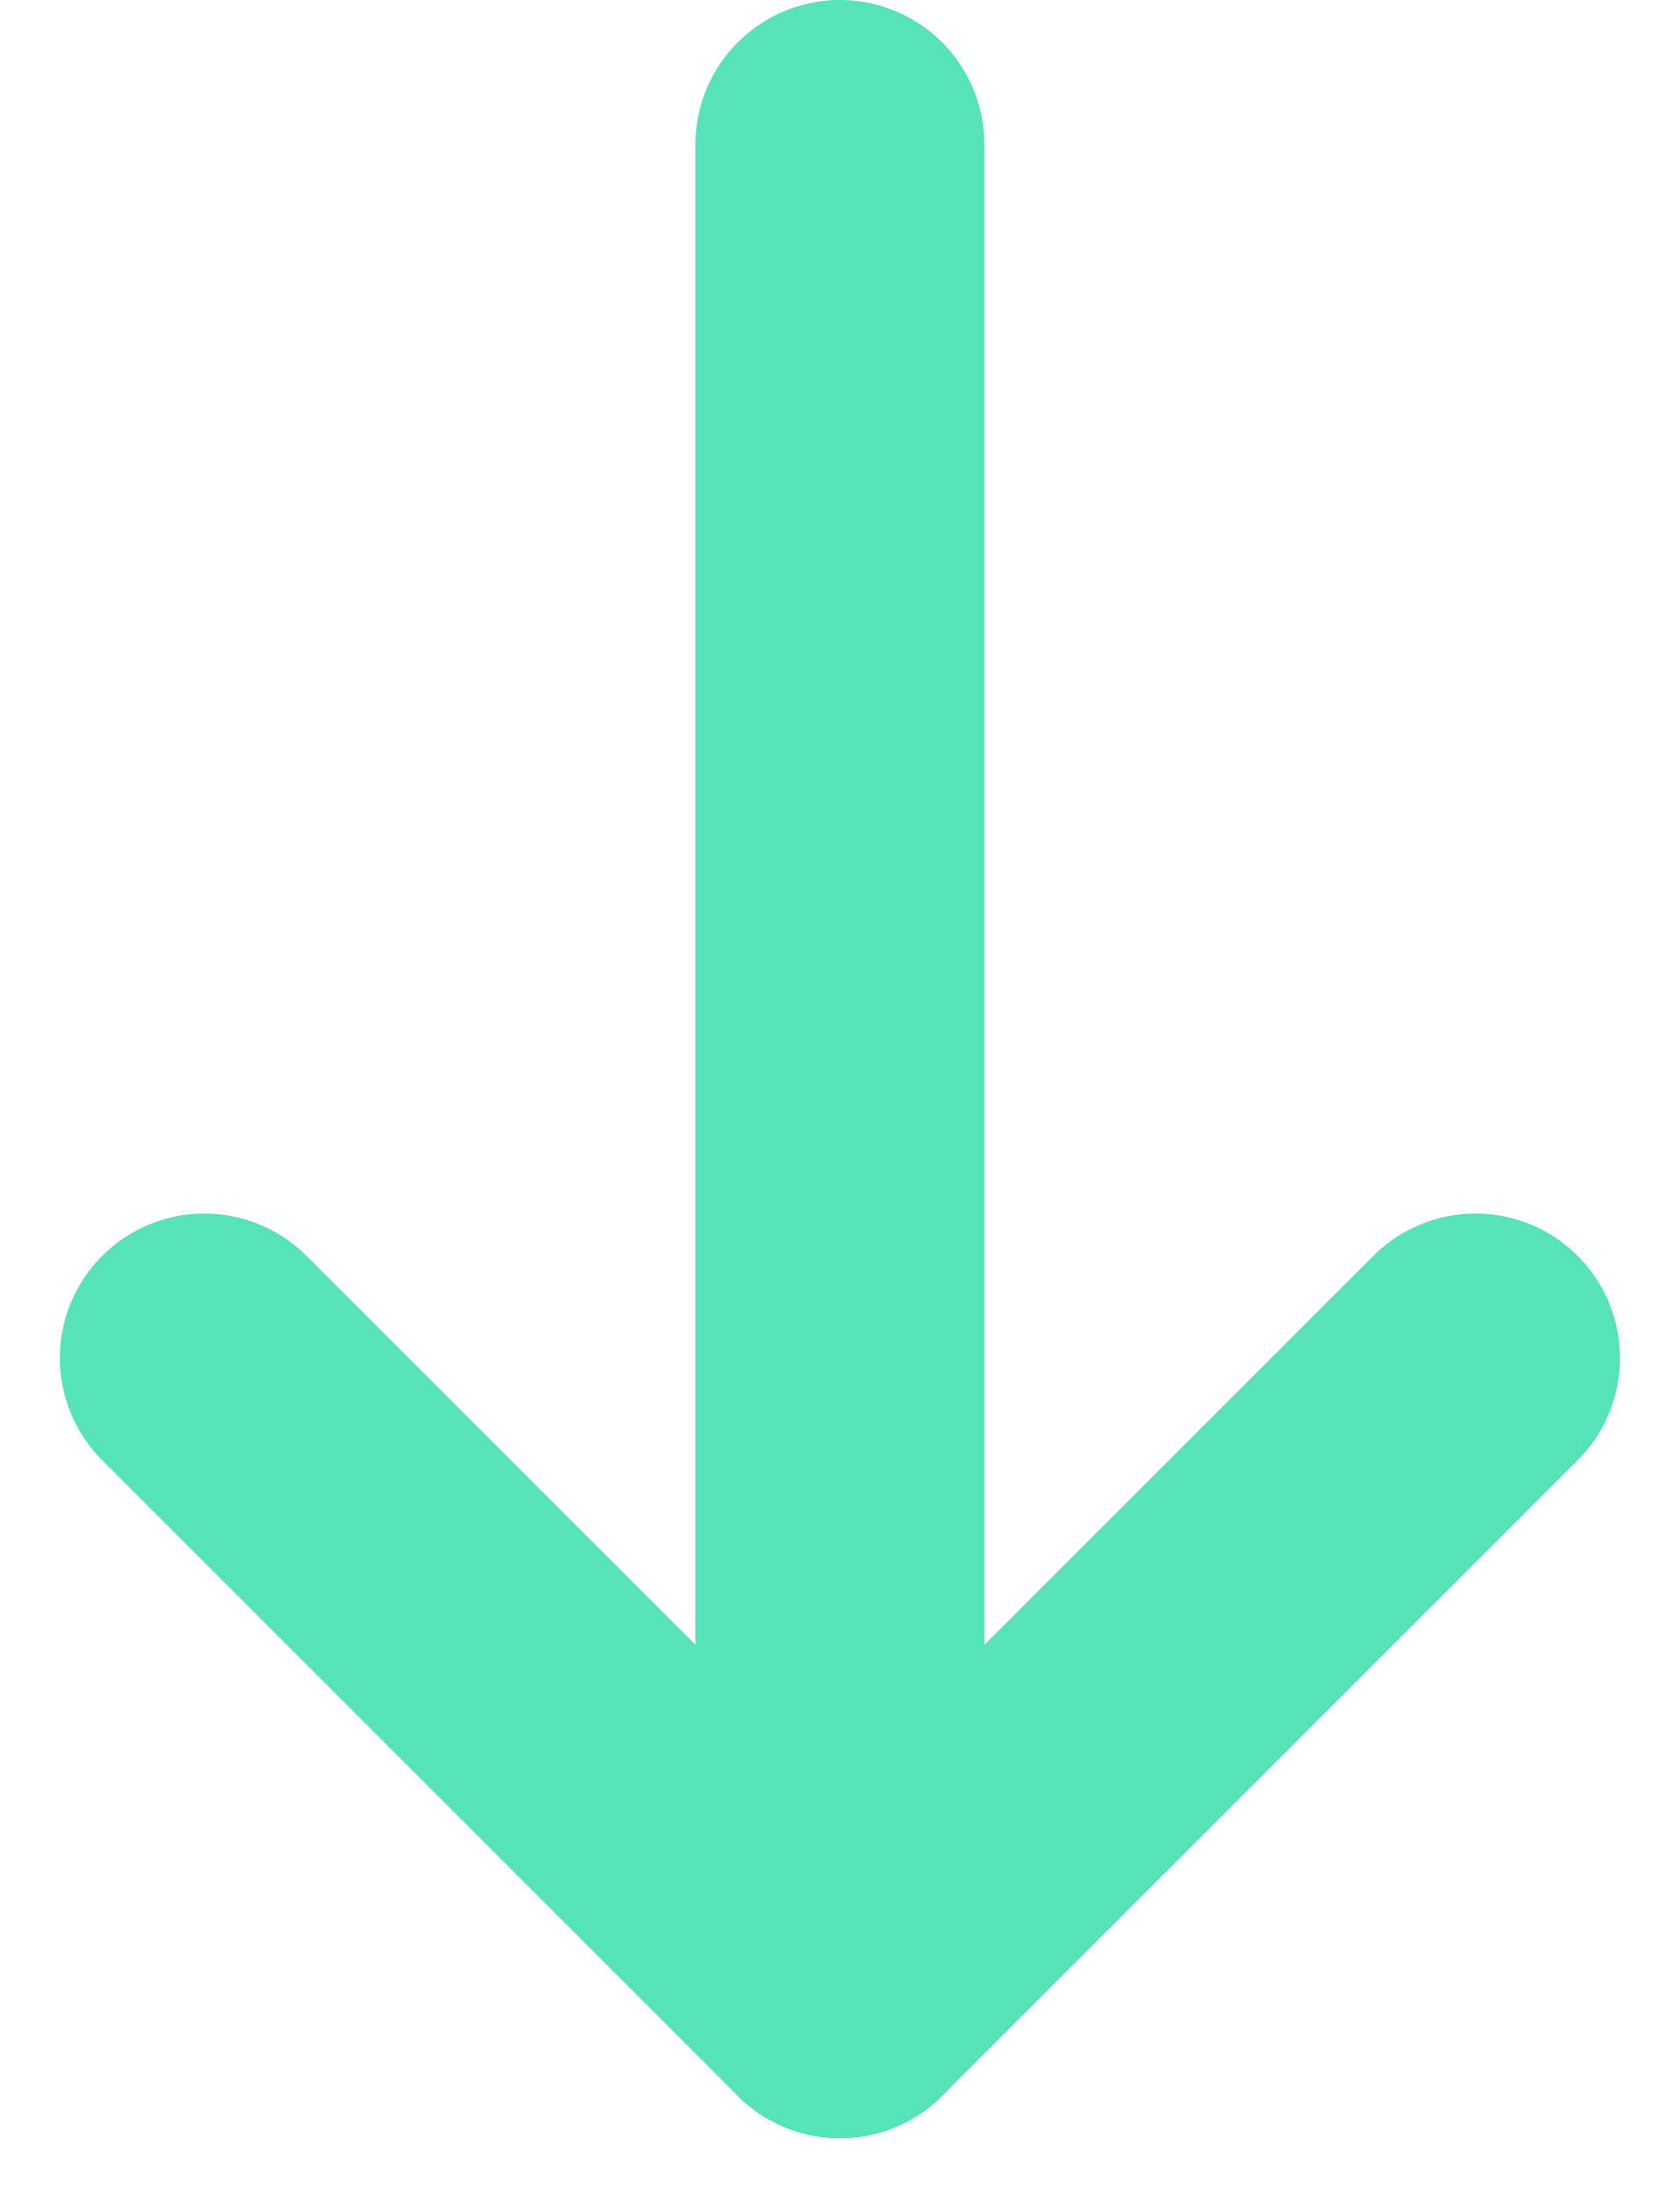
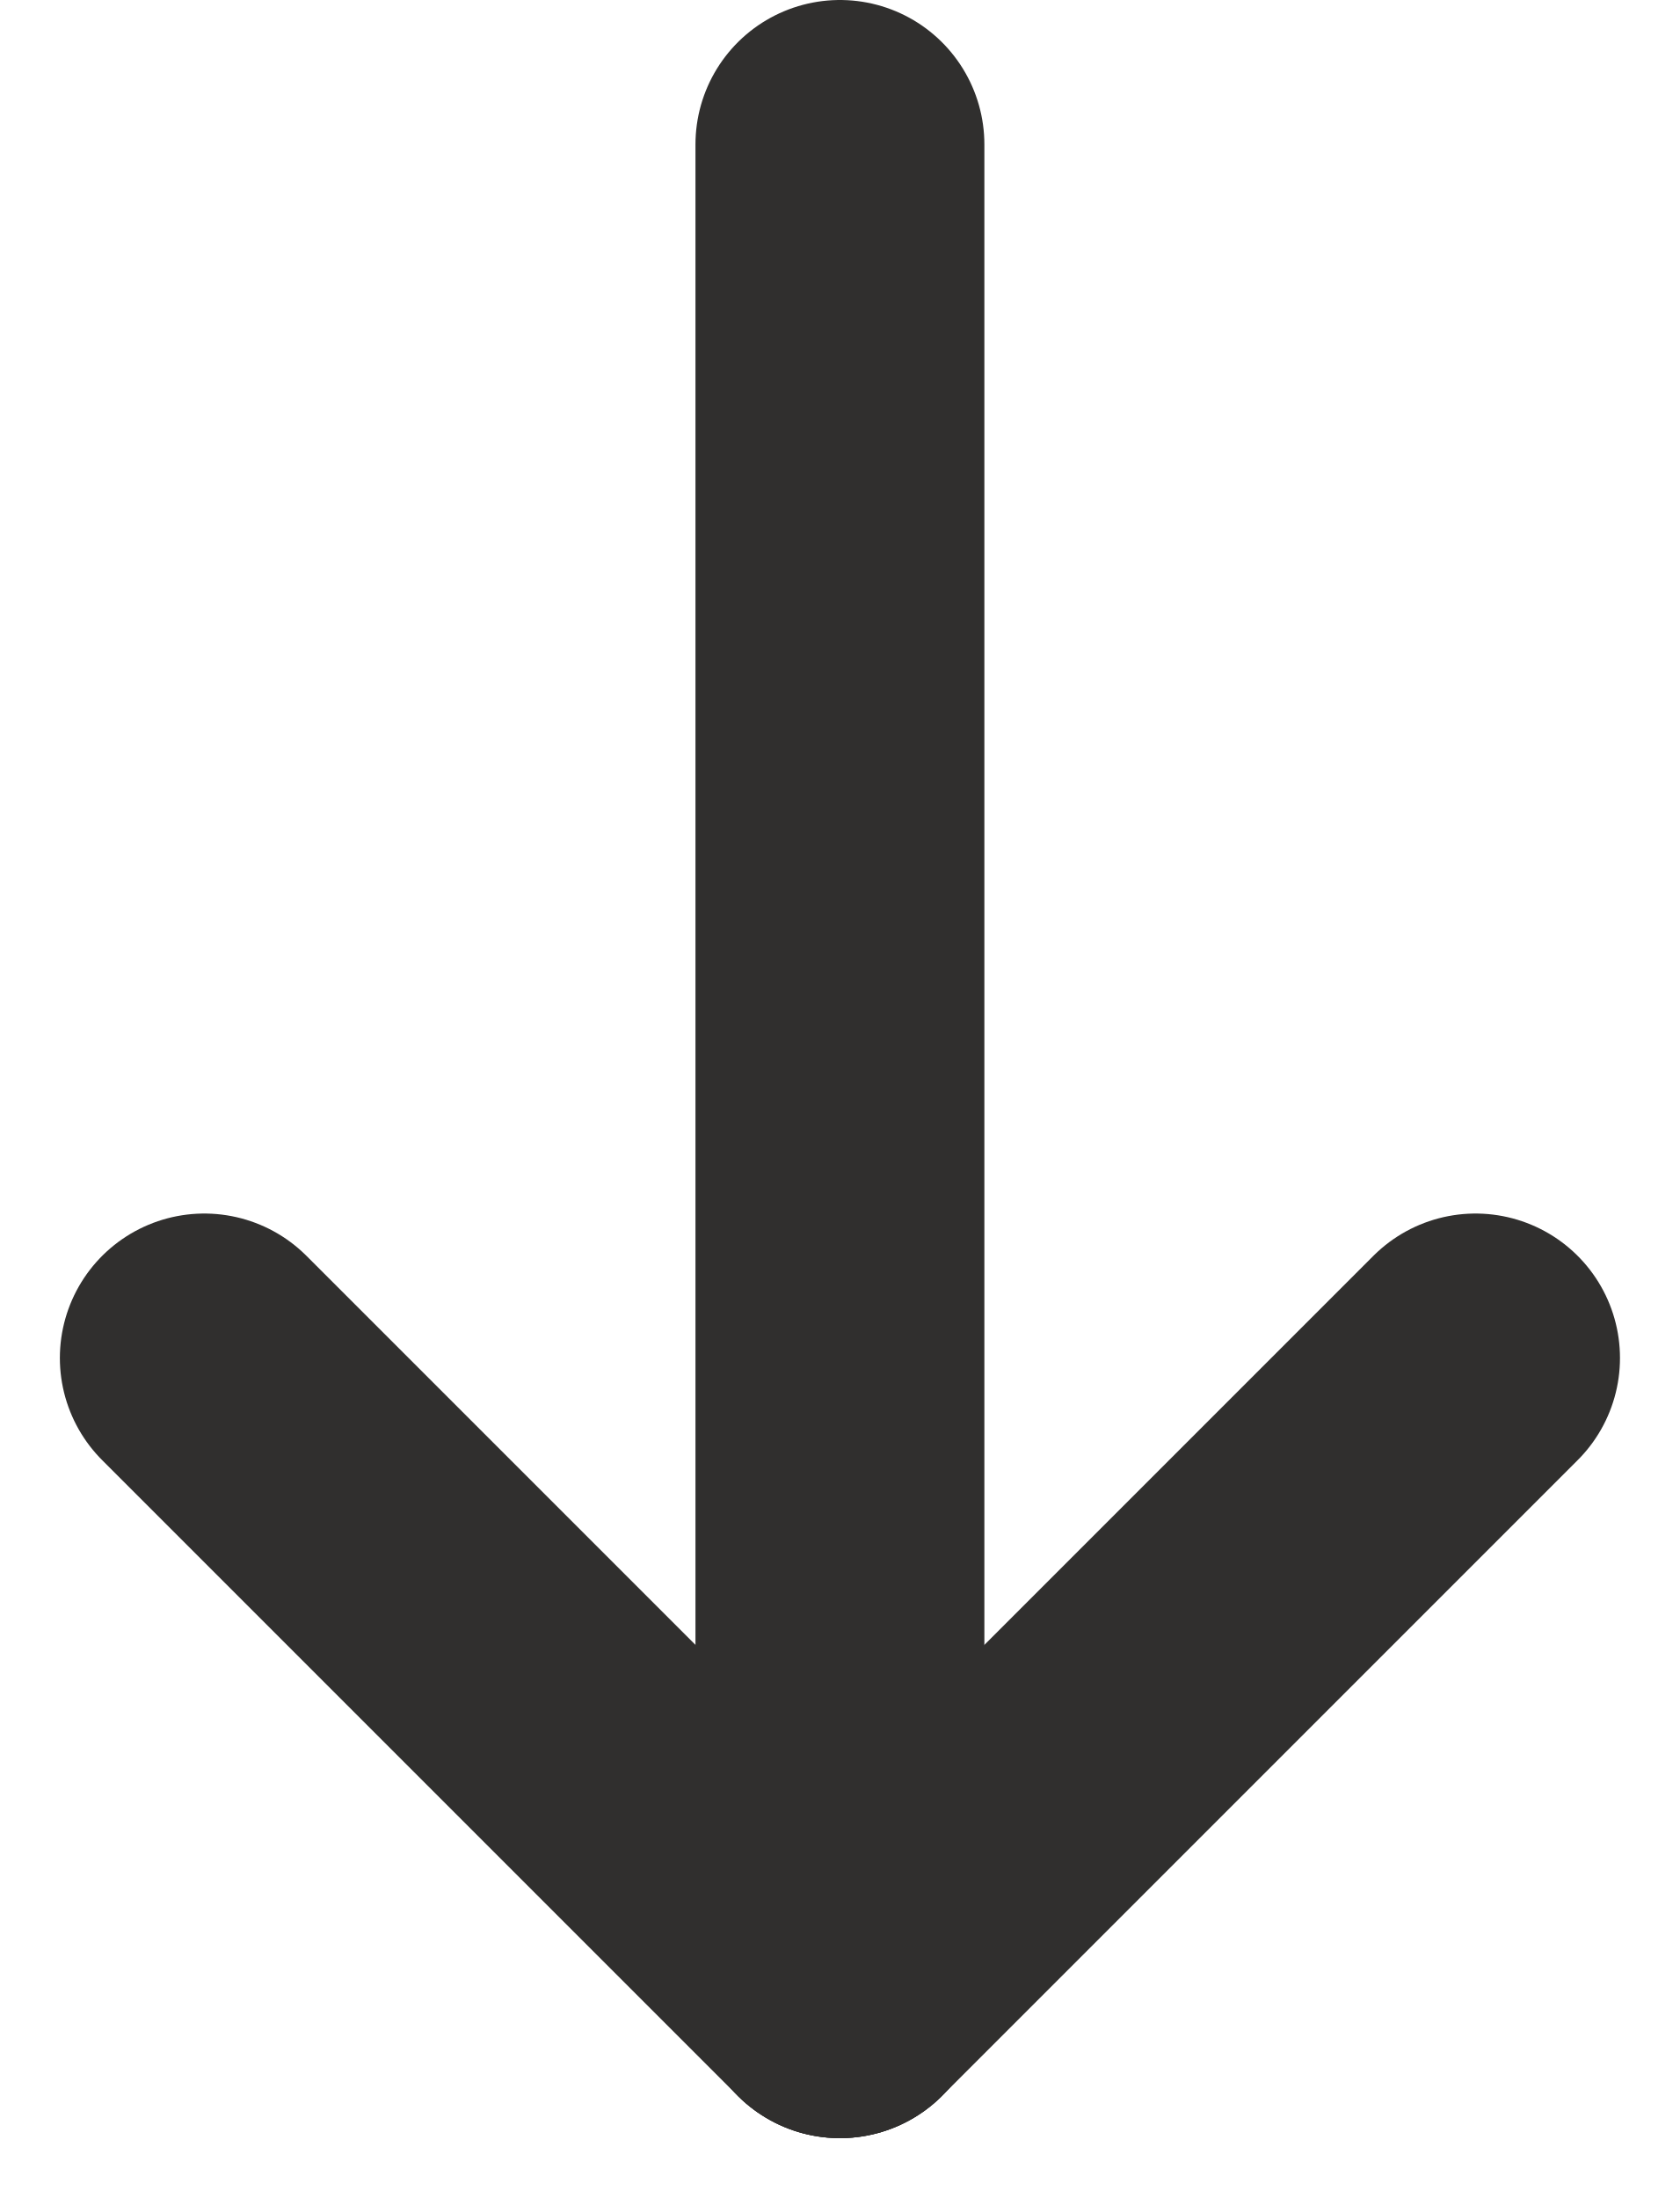
<svg xmlns="http://www.w3.org/2000/svg" width="29.071" height="38.036" viewBox="0 0 29.071 38.036">
  <g id="Group_1" data-name="Group 1" transform="translate(-10.964 -9)">
-     <line id="Line_1" data-name="Line 1" y2="32" transform="translate(25.5 11.5)" fill="none" stroke="#56e3b8" stroke-linecap="round" stroke-width="5" />
-     <line id="Line_2" data-name="Line 2" x1="11" y2="11" transform="translate(25.5 32.5)" fill="none" stroke="#56e3b8" stroke-linecap="round" stroke-width="5" />
-     <line id="Line_3" data-name="Line 3" x2="11" y2="11" transform="translate(14.5 32.5)" fill="none" stroke="#56e3b8" stroke-linecap="round" stroke-width="5" />
+     <line id="Line_1" data-name="Line 1" y2="32" transform="translate(25.5 11.5)" fill="none" stroke="#302f2e" stroke-linecap="round" stroke-width="5" />
+     <line id="Line_2" data-name="Line 2" x1="11" y2="11" transform="translate(25.5 32.5)" fill="none" stroke="#302f2e" stroke-linecap="round" stroke-width="5" />
+     <line id="Line_3" data-name="Line 3" x2="11" y2="11" transform="translate(14.5 32.5)" fill="none" stroke="#302f2e" stroke-linecap="round" stroke-width="5" />
  </g>
</svg>
